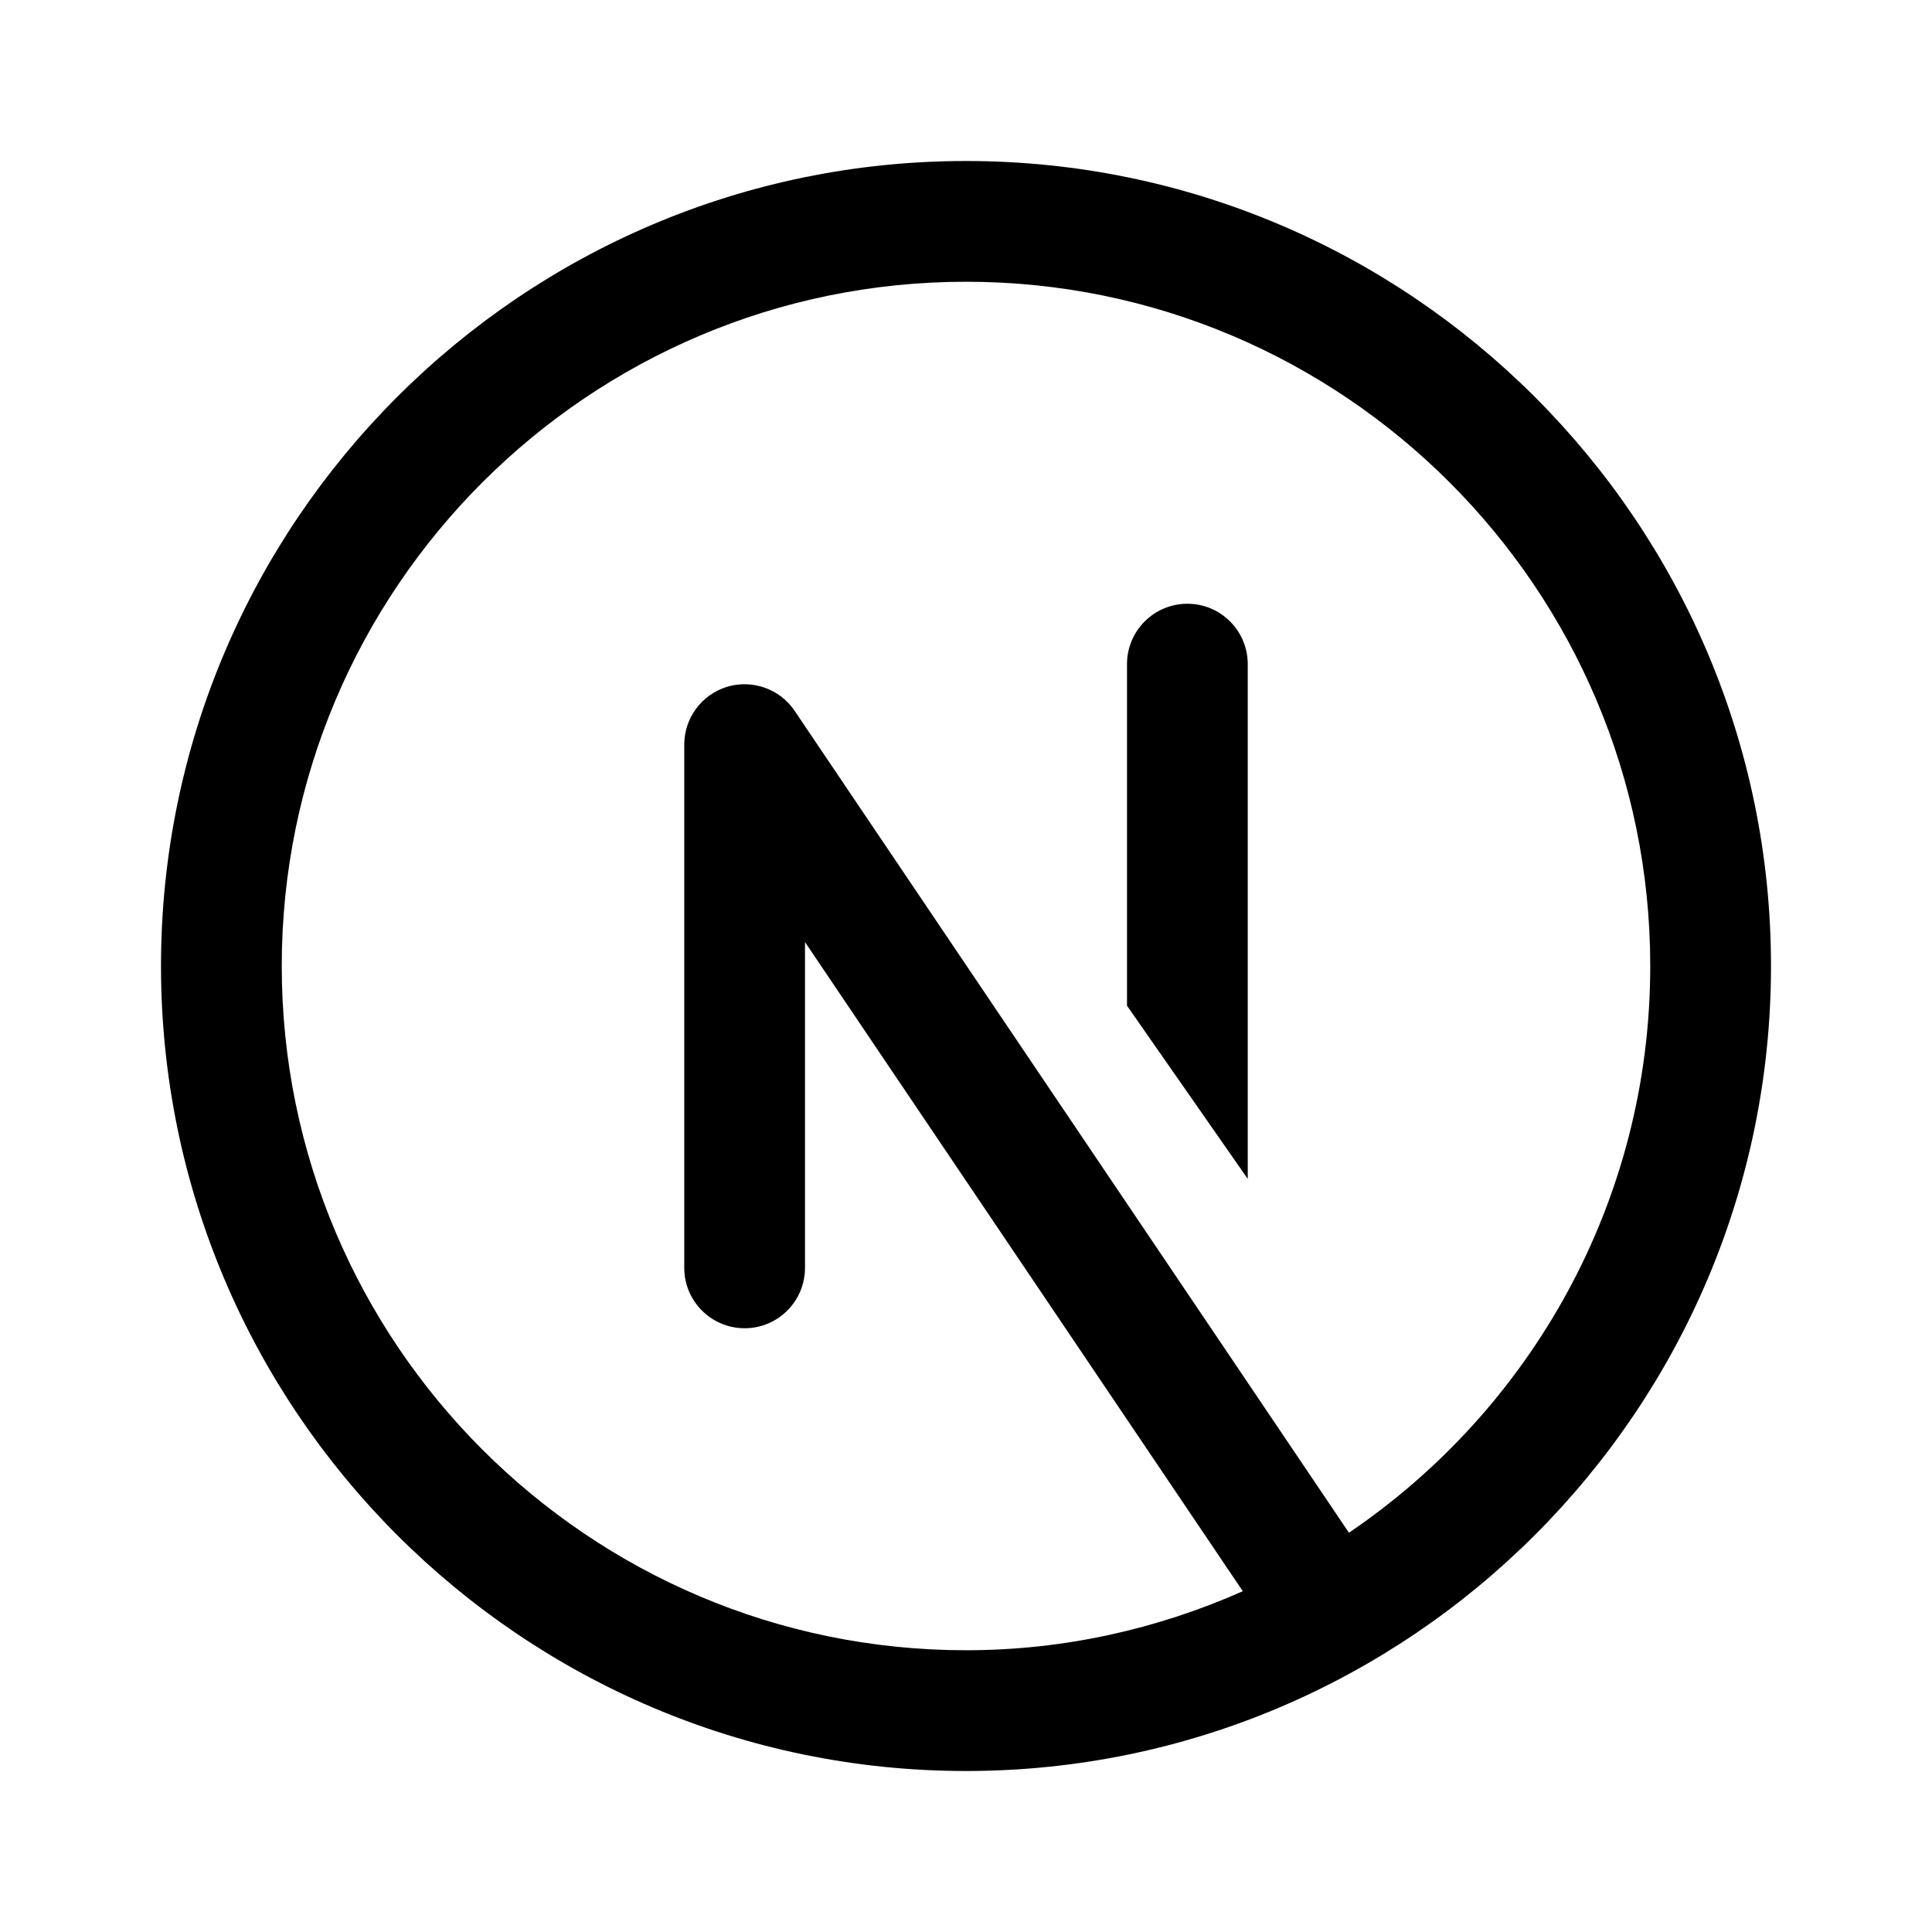
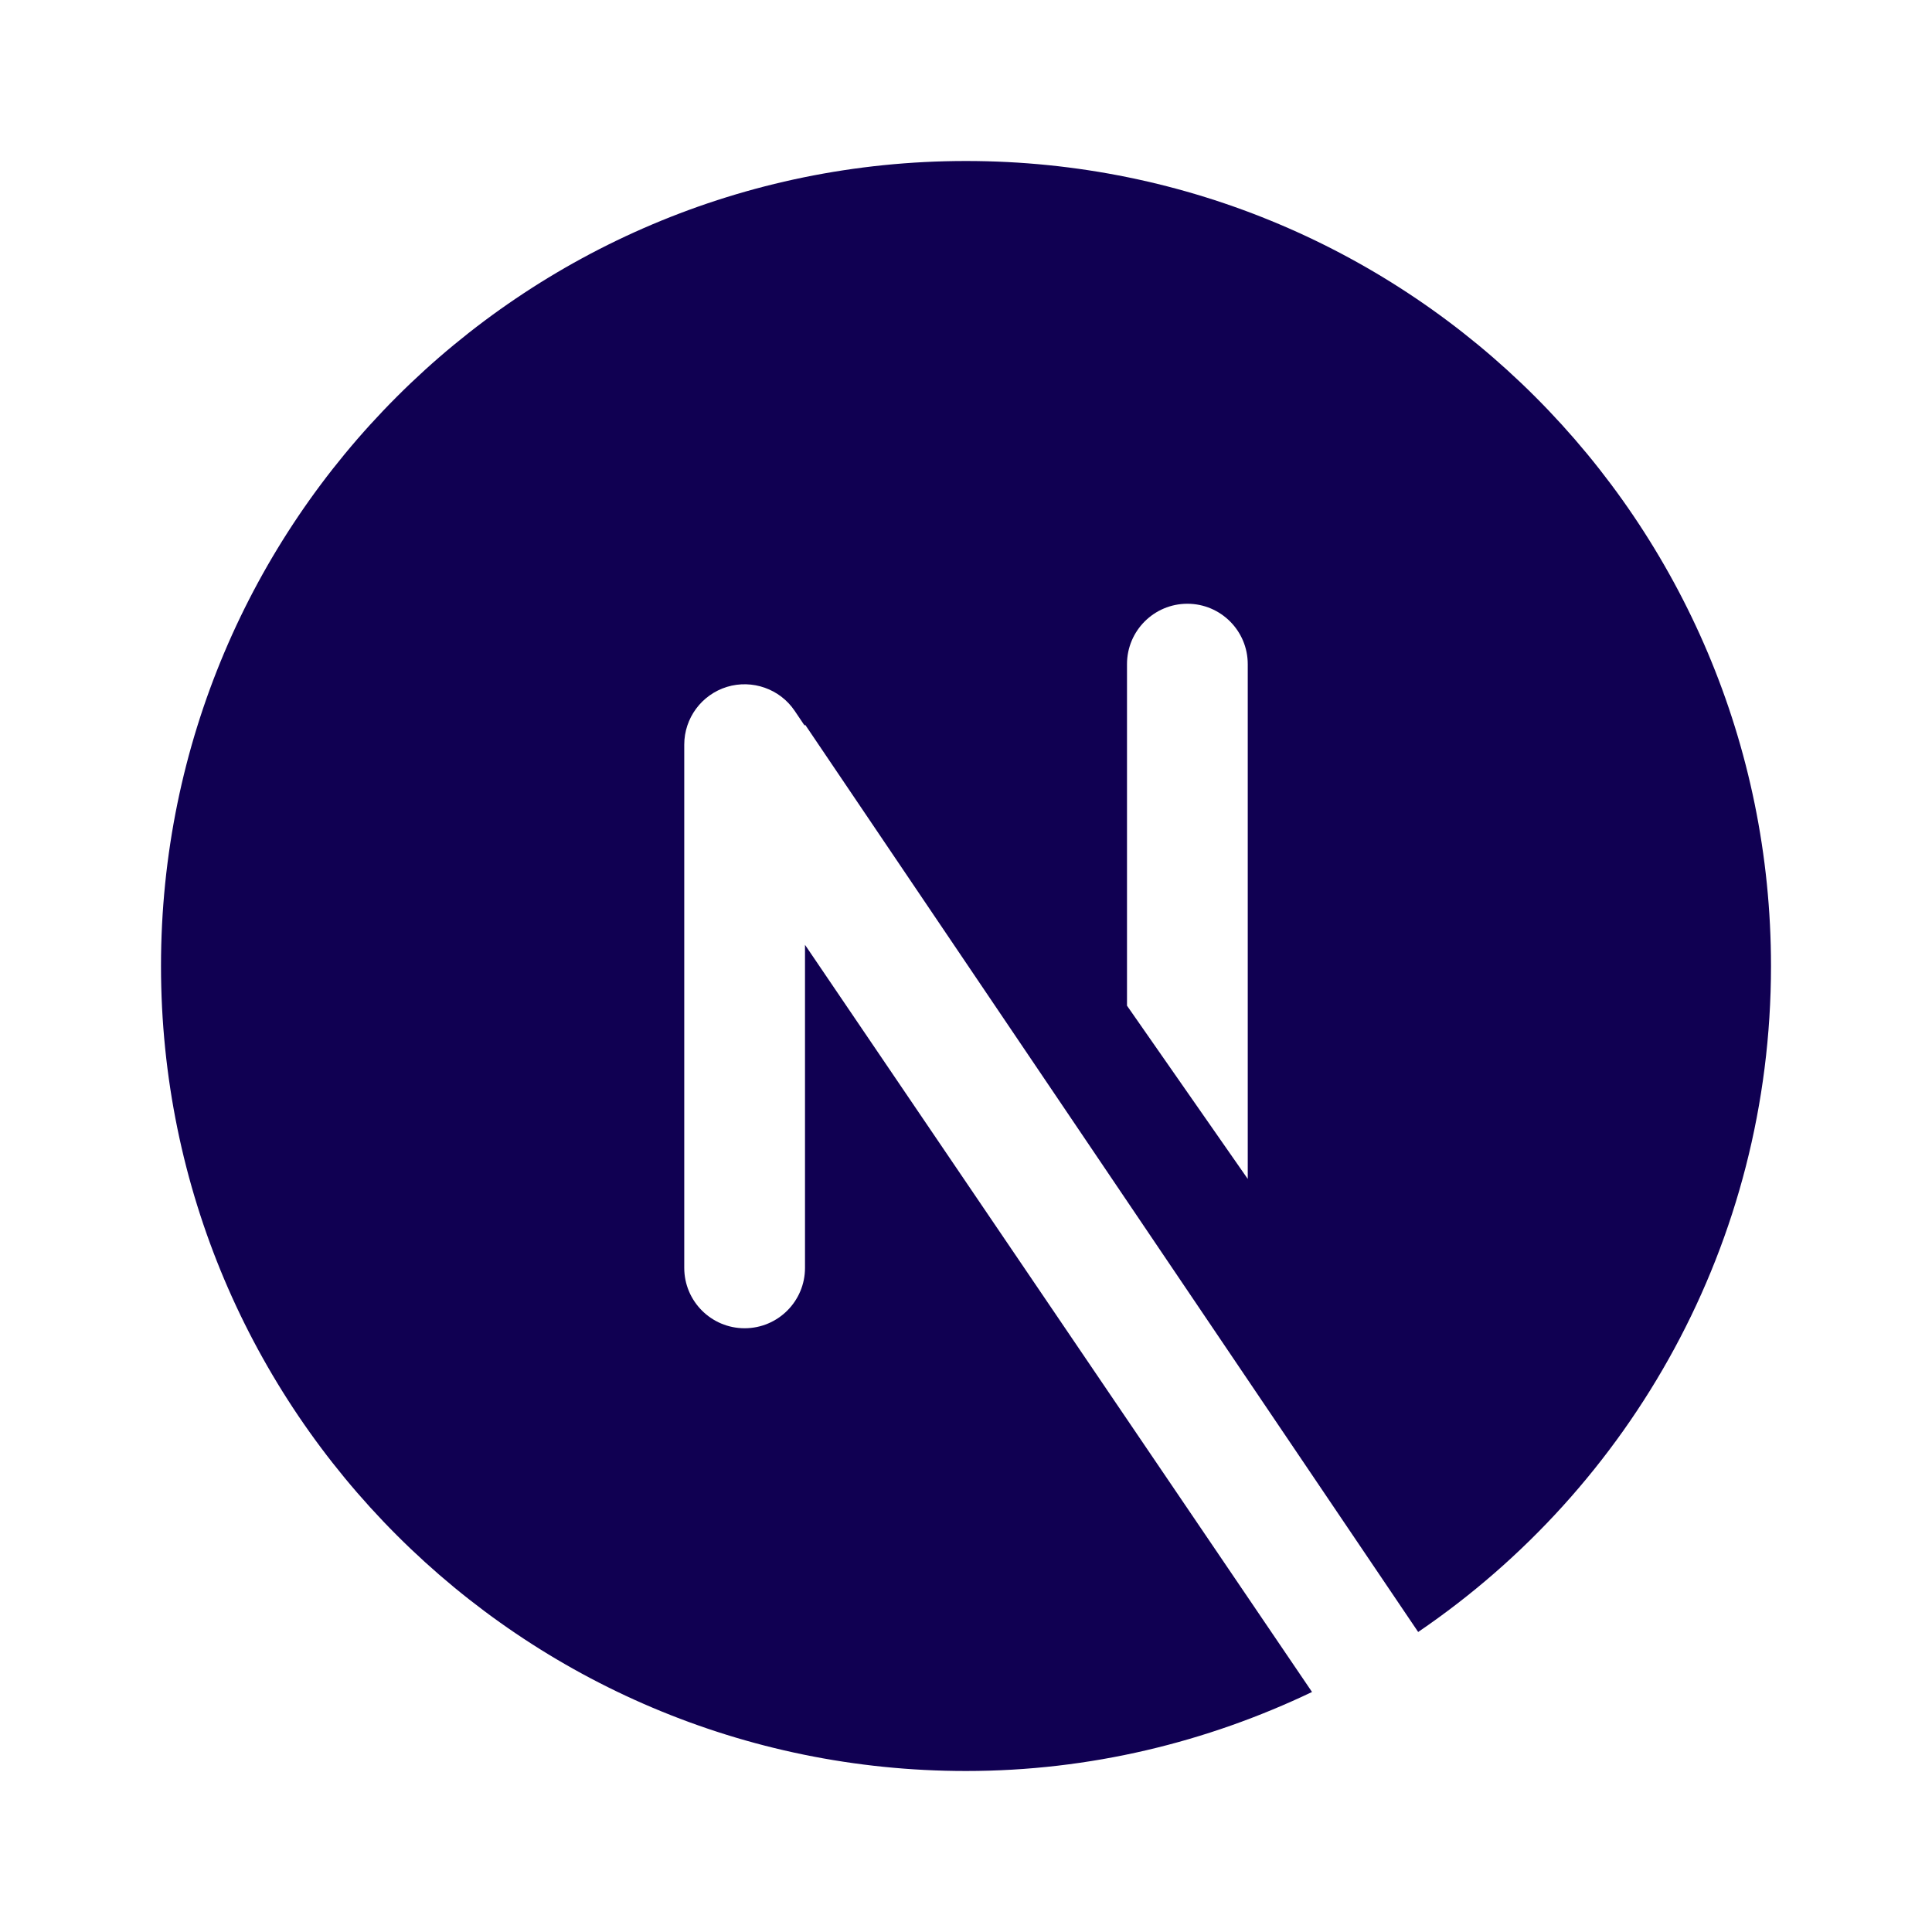
- <svg xmlns="http://www.w3.org/2000/svg" x="0px" y="0px" width="100" height="100" viewBox="0 0 48 48">
-   <path d="M 24 4 C 12.972 4 4 12.972 4 24 C 4 35.028 12.972 44 24 44 C 35.028 44 44 35.028 44 24 C 44 12.972 35.028 4 24 4 z M 24 7 C 33.374 7 41 14.626 41 24 C 41 29.852 38.028 35.02 33.514 38.08 L 19.742 17.66 C 19.375 17.113 18.688 16.874 18.061 17.064 C 17.431 17.258 17 17.841 17 18.5 L 17 31.5 C 17 32.328 17.672 33 18.5 33 C 19.328 33 20 32.328 20 31.5 L 20 23.406 L 30.877 39.533 C 28.771 40.468 26.448 41 24 41 C 14.626 41 7 33.374 7 24 C 7 14.626 14.626 7 24 7 z M 29.5 15 C 28.672 15 28 15.672 28 16.5 L 28 24.986 L 31 29.289 L 31 16.5 C 31 15.672 30.328 15 29.5 15 z" />
+ <svg xmlns="http://www.w3.org/2000/svg" x="0px" y="0px" width="100" height="100" viewBox="0,0,256,256">
+   <g fill="#100052" fill-rule="nonzero" stroke="none" stroke-width="1" stroke-linecap="butt" stroke-linejoin="miter" stroke-miterlimit="10" stroke-dasharray="" stroke-dashoffset="0" font-family="none" font-weight="none" font-size="none" text-anchor="none" style="mix-blend-mode: normal">
+     <g transform="scale(5.33333,5.33333)">
+       <path d="M20,23.474v8.026c0,0.828 -0.672,1.5 -1.5,1.5c-0.828,0 -1.5,-0.672 -1.5,-1.5v-13c0,-0.659 0.431,-1.241 1.062,-1.435c0.627,-0.19 1.314,0.049 1.682,0.596l0.249,0.37l0.007,-0.031l15.234,22.546c5.29,-3.599 8.766,-9.666 8.766,-16.546c0,-11.046 -8.954,-20 -20,-20c-11.046,0 -20,8.954 -20,20c0,11.046 8.954,20 20,20c3.082,0 5.99,-0.718 8.597,-1.963zM28,16.5c0,-0.828 0.672,-1.5 1.5,-1.5c0.828,0 1.5,0.672 1.5,1.5v12.79l-3,-4.304z" />
+     </g>
+   </g>
</svg>
